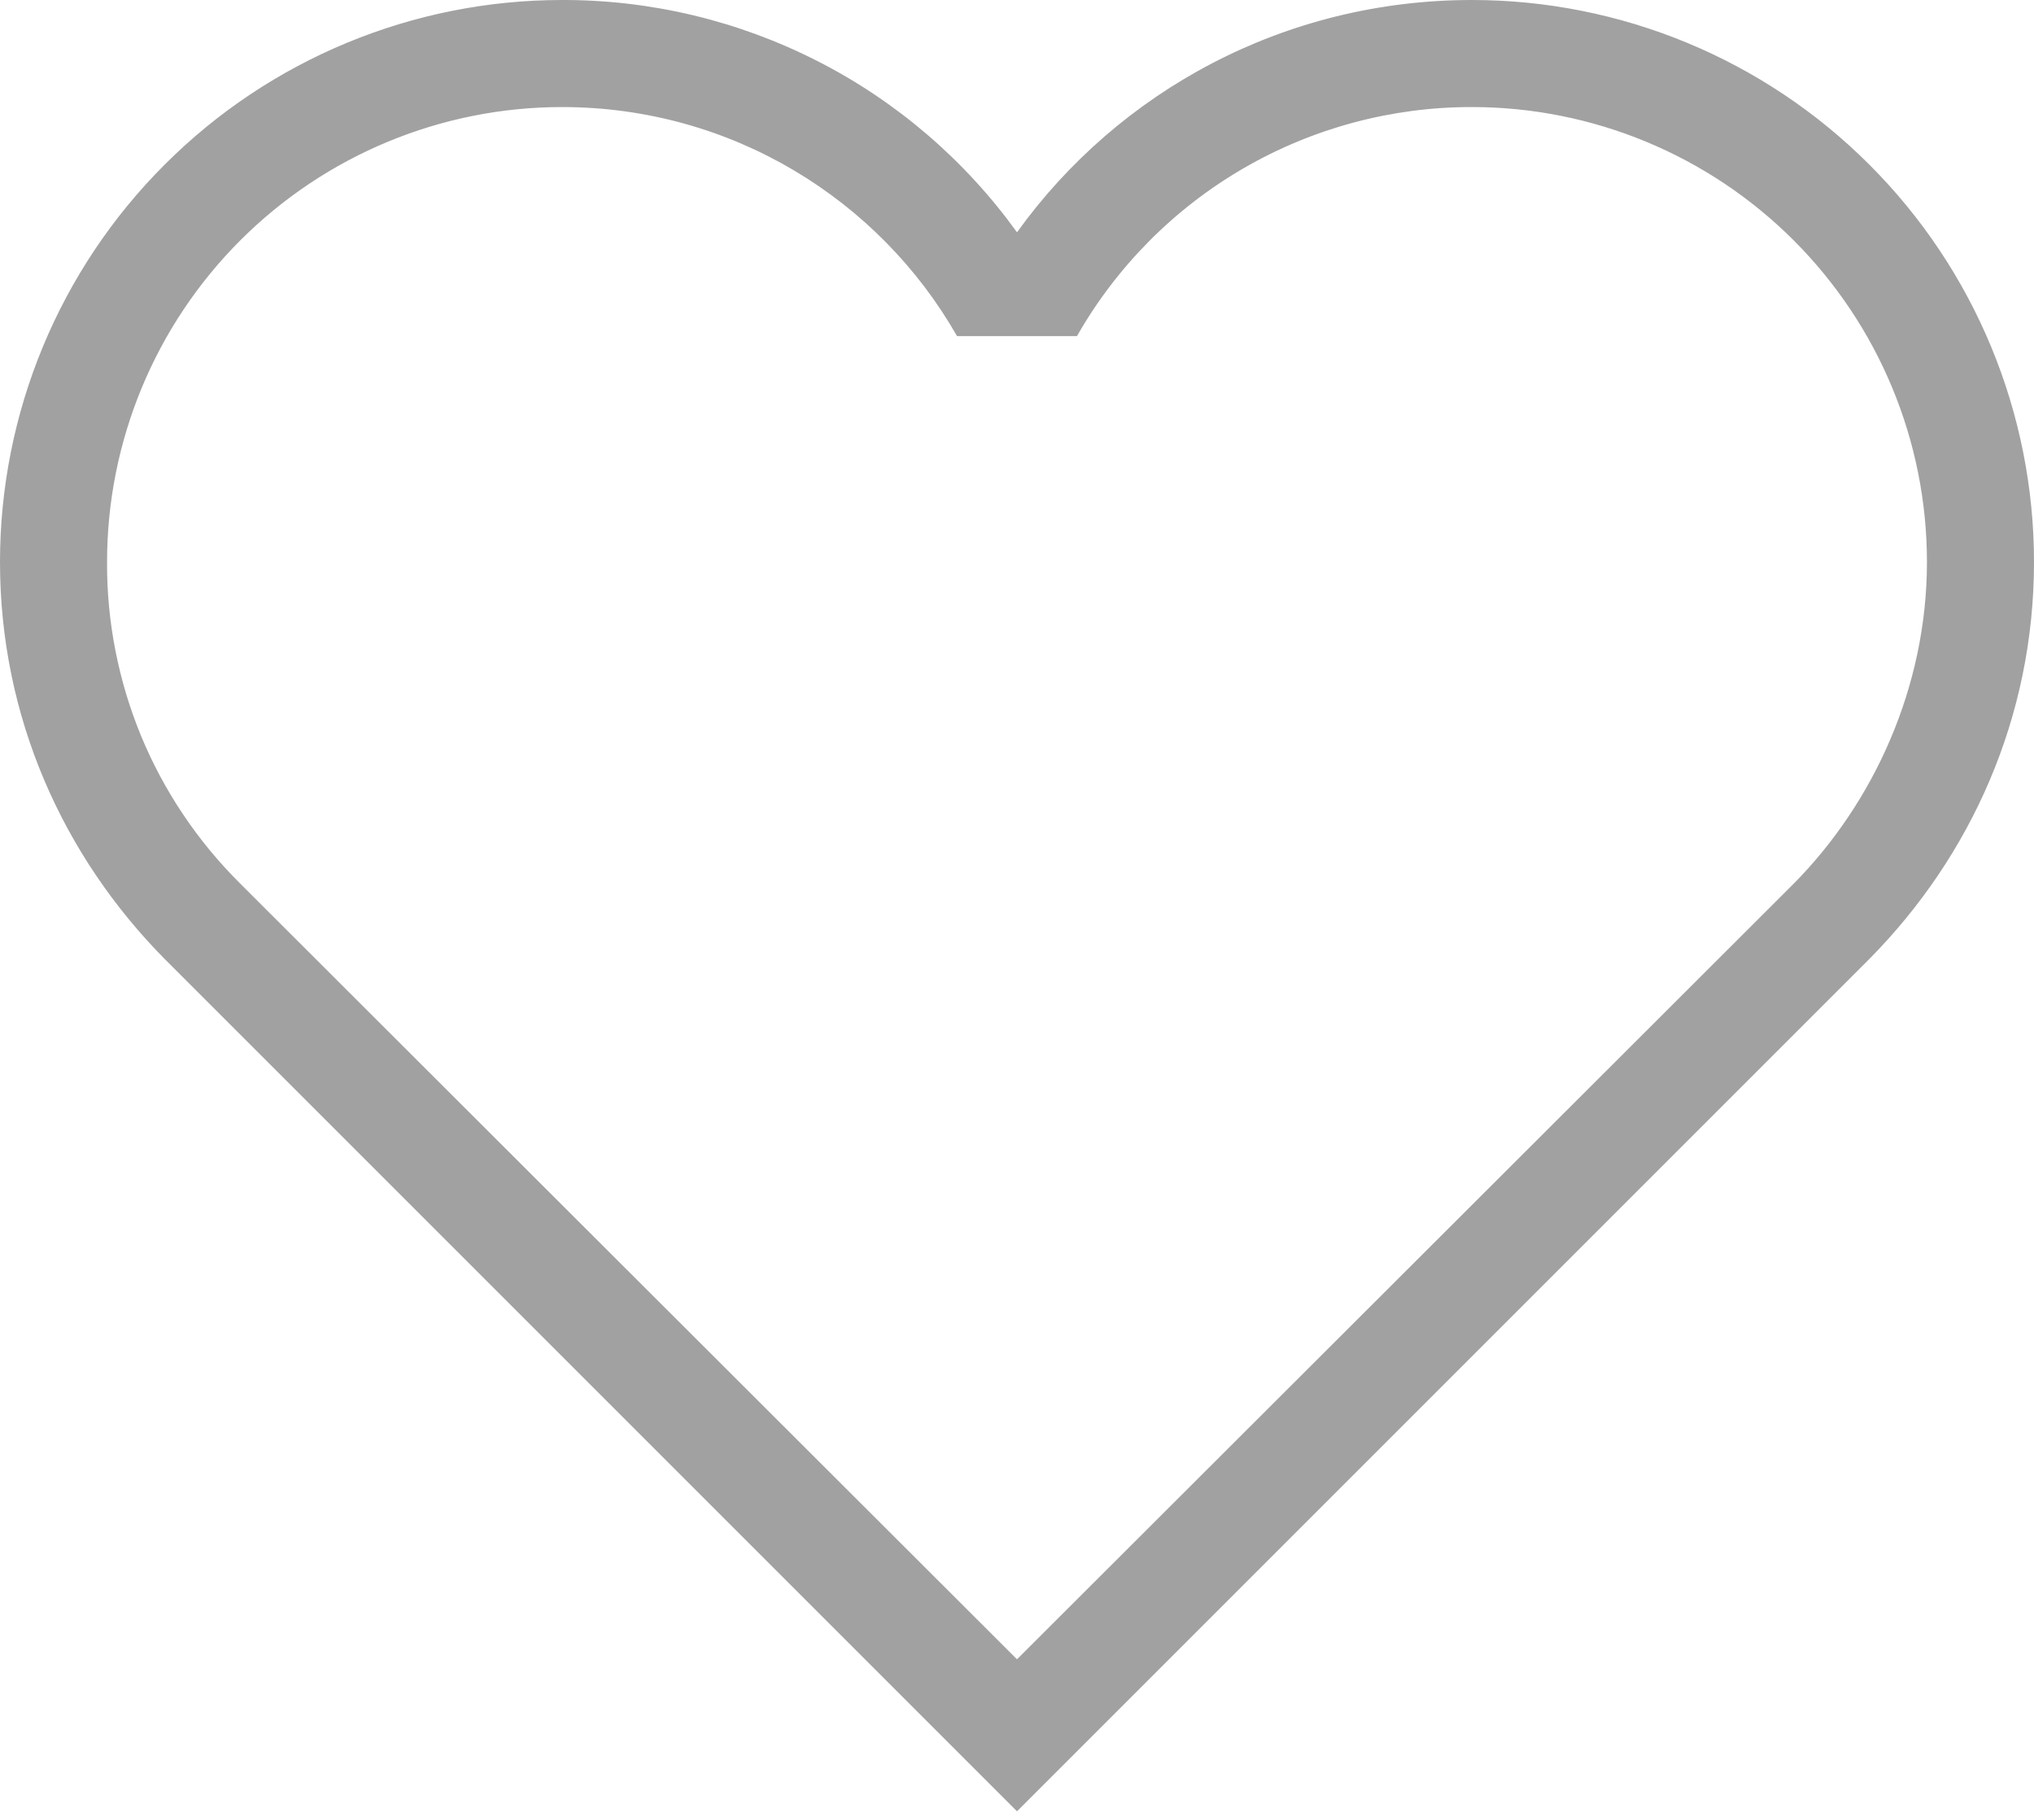
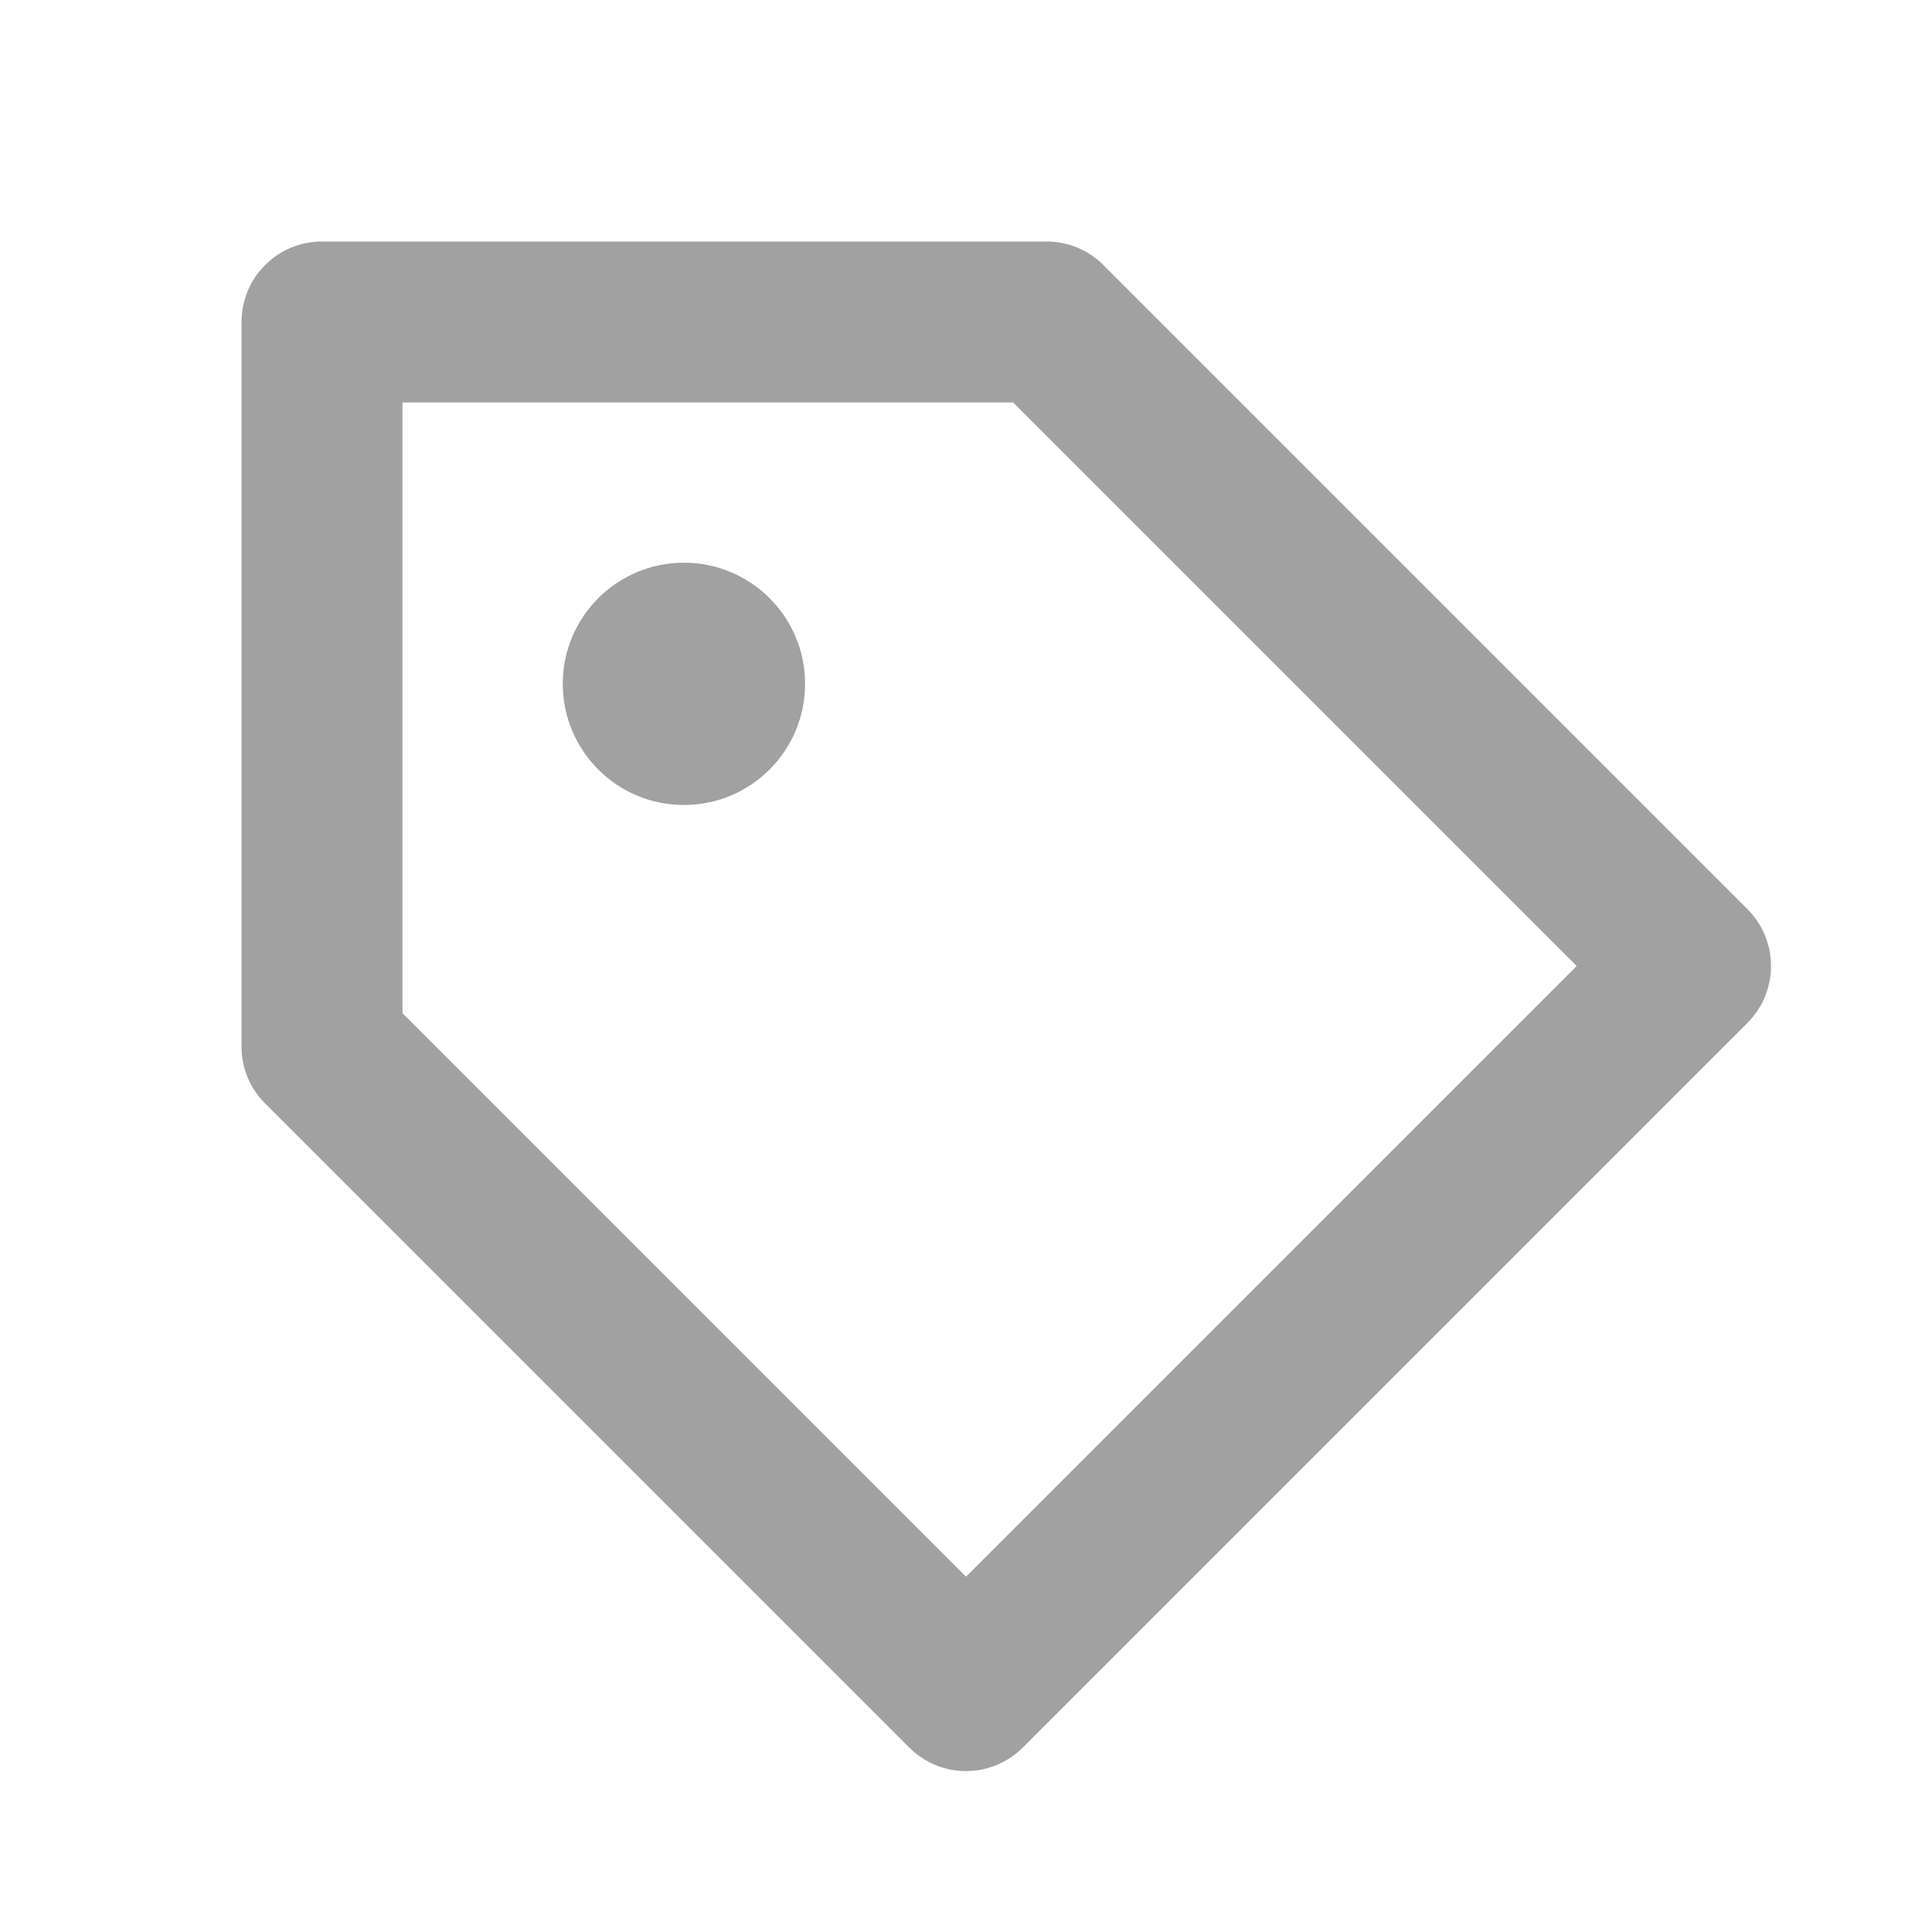
- <svg xmlns="http://www.w3.org/2000/svg" width="19" height="17" viewBox="0 0 19 17" fill="none">
-   <path d="M2.24 8.25C1.845 7.857 1.531 7.39 1.318 6.875C1.106 6.36 0.997 5.807 1 5.25C1 4.123 1.448 3.042 2.245 2.245C3.042 1.448 4.123 1 5.25 1C6.83 1 8.21 1.86 8.94 3.14H10.06C10.431 2.489 10.968 1.948 11.616 1.572C12.264 1.196 13.001 0.999 13.75 1C14.877 1 15.958 1.448 16.755 2.245C17.552 3.042 18 4.123 18 5.25C18 6.42 17.5 7.5 16.76 8.25L9.5 15.5L2.24 8.25ZM17.46 8.96C18.41 8 19 6.7 19 5.25C19 3.858 18.447 2.522 17.462 1.538C16.478 0.553 15.142 1.8052e-05 13.75 1.8052e-05C12 1.8052e-05 10.45 0.85 9.5 2.17C9.015 1.497 8.377 0.948 7.637 0.571C6.898 0.194 6.08 -0.002 5.25 1.8052e-05C3.858 1.8052e-05 2.522 0.553 1.538 1.538C0.553 2.522 0 3.858 0 5.25C0 6.7 0.59 8 1.54 8.96L9.5 16.92L17.46 8.96Z" fill="#A1A1A1" />
+ <svg xmlns="http://www.w3.org/2000/svg" width="24" height="24" viewBox="0 0 24 24" fill="none">
+   <path d="M13.707 3.293C13.52 3.105 13.265 3 13 3H4C3.735 3 3.48 3.105 3.293 3.293C3.105 3.48 3 3.735 3 4V13C3 13.266 3.105 13.52 3.293 13.707L11.293 21.707C11.386 21.8 11.496 21.874 11.617 21.925C11.739 21.975 11.869 22.001 12 22.001C12.131 22.001 12.261 21.975 12.383 21.925C12.504 21.874 12.614 21.8 12.707 21.707L21.707 12.707C21.895 12.52 22 12.265 22 12C22 11.735 21.895 11.48 21.707 11.293L13.707 3.293ZM12 19.586L5 12.586V5H12.586L19.586 12L12 19.586Z" fill="#A1A1A1" />
+   <path d="M8.496 10C9.327 10 10.001 9.326 10.001 8.495C10.001 7.664 9.327 6.99 8.496 6.99C7.665 6.99 6.991 7.664 6.991 8.495C6.991 9.326 7.665 10 8.496 10Z" fill="#A1A1A1" />
</svg>
